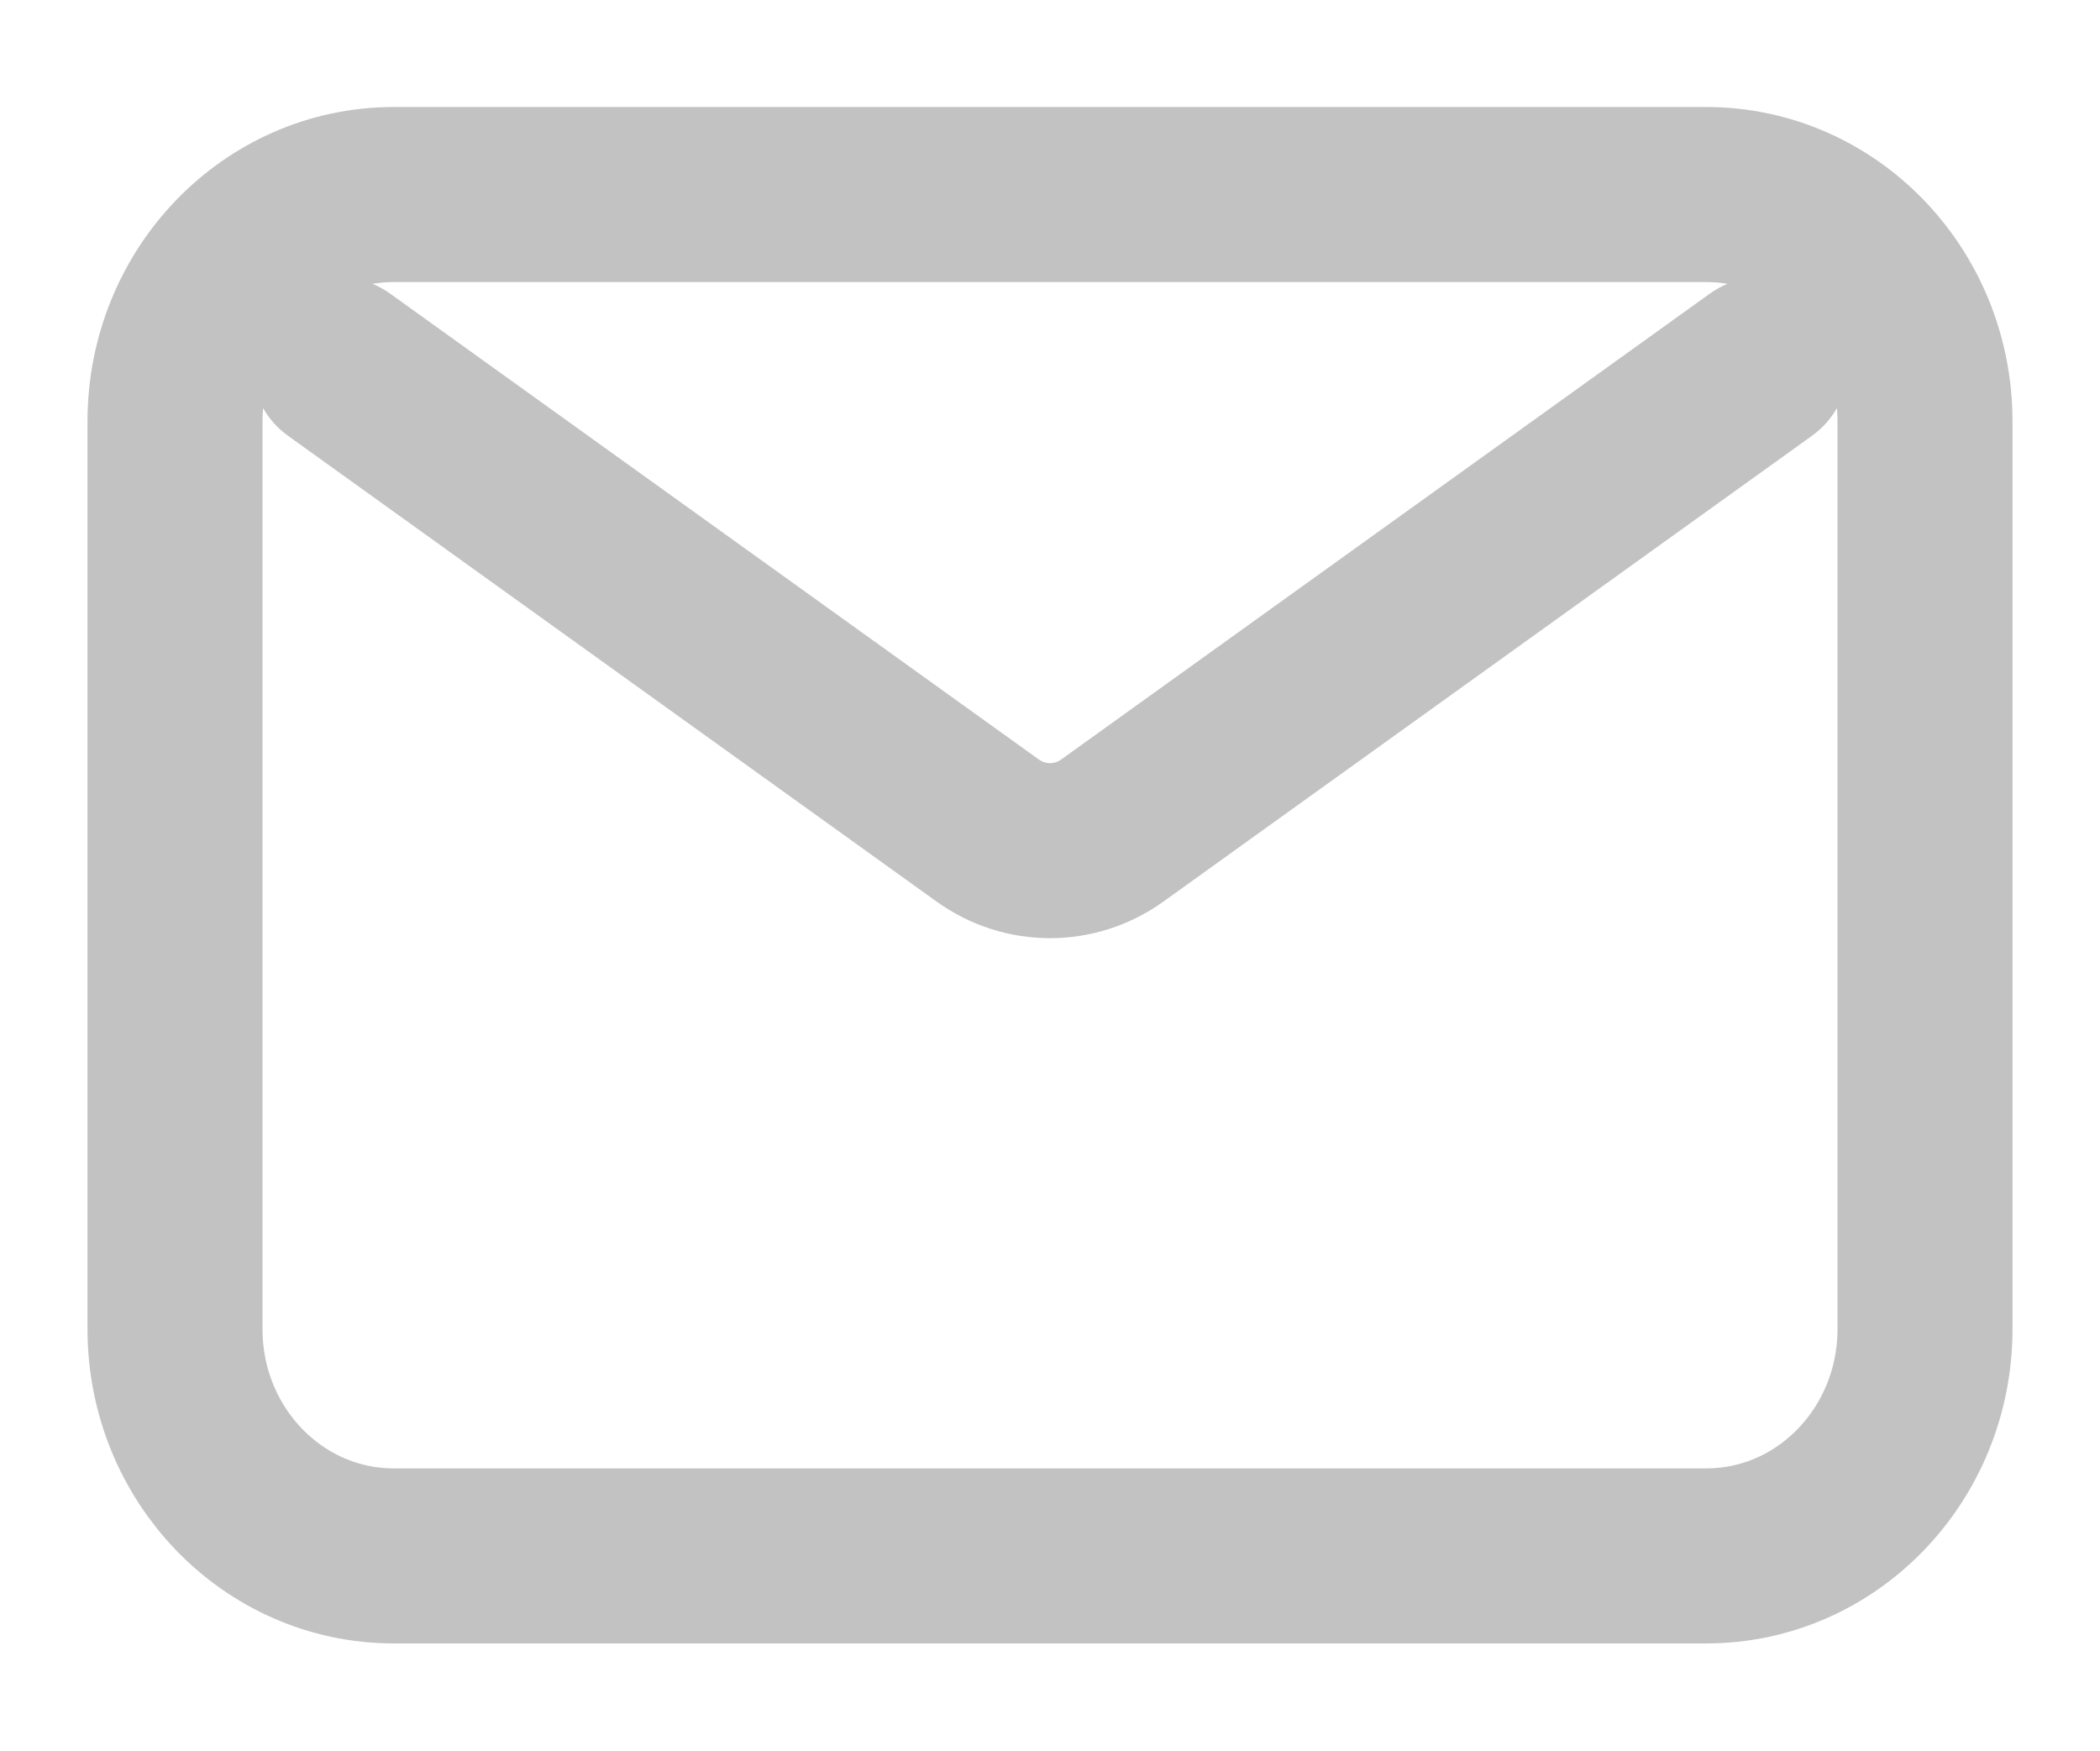
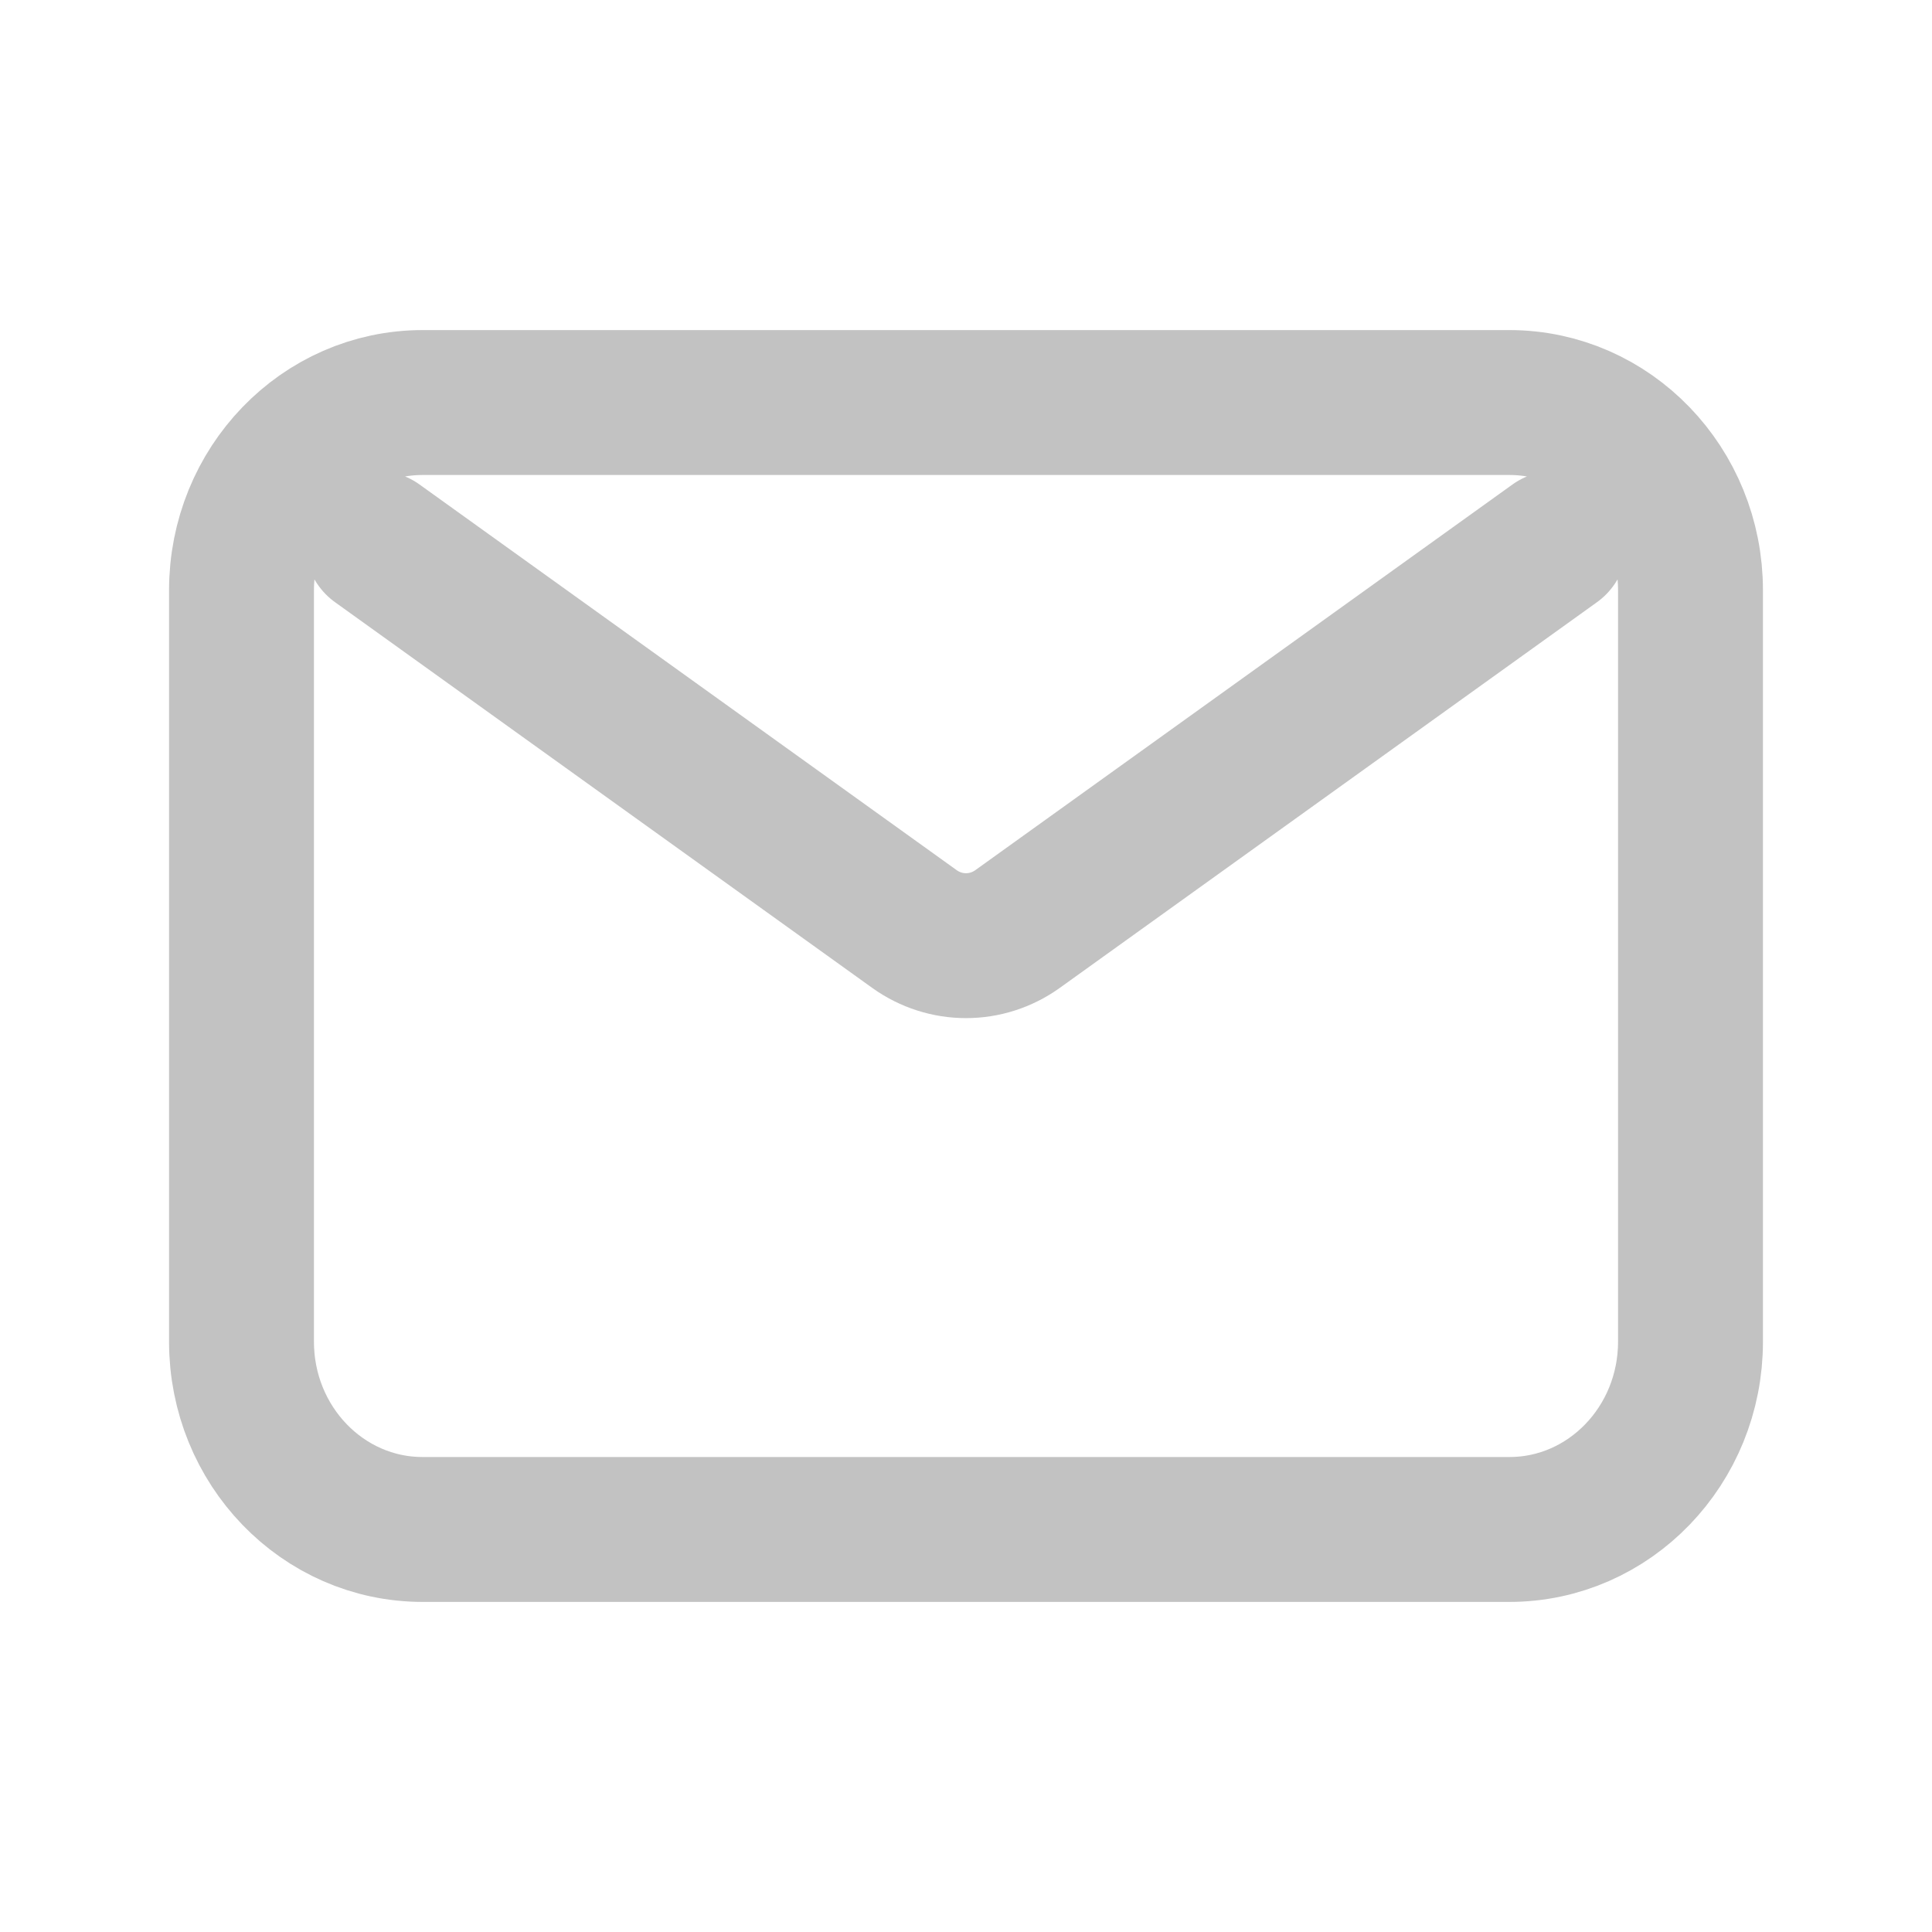
- <svg xmlns="http://www.w3.org/2000/svg" width="18" height="15" viewBox="0 0 18 15" fill="none">
-   <path d="M2.906 3.125L8.466 7.117C8.787 7.347 9.213 7.347 9.534 7.117L15.094 3.125M3.375 13.333H14.625C15.661 13.333 16.5 12.463 16.5 11.389V3.611C16.5 2.537 15.661 1.667 14.625 1.667H3.375C2.339 1.667 1.5 2.537 1.5 3.611V11.389C1.5 12.463 2.339 13.333 3.375 13.333Z" stroke="#C2C2C2" stroke-width="1.5" stroke-linecap="round" stroke-linejoin="round" />
+ <svg xmlns="http://www.w3.org/2000/svg" width="20" height="20" viewBox="0 0 20 20" fill="none">
+   <path d="M3.906 5.625L9.466 9.617C9.787 9.847 10.213 9.847 10.534 9.617L16.094 5.625M4.375 15.833H15.625C16.66 15.833 17.5 14.963 17.5 13.889V6.111C17.5 5.037 16.66 4.167 15.625 4.167H4.375C3.339 4.167 2.5 5.037 2.5 6.111V13.889C2.5 14.963 3.339 15.833 4.375 15.833Z" stroke="#C2C2C2" stroke-width="1.5" stroke-linecap="round" stroke-linejoin="round" />
</svg>
